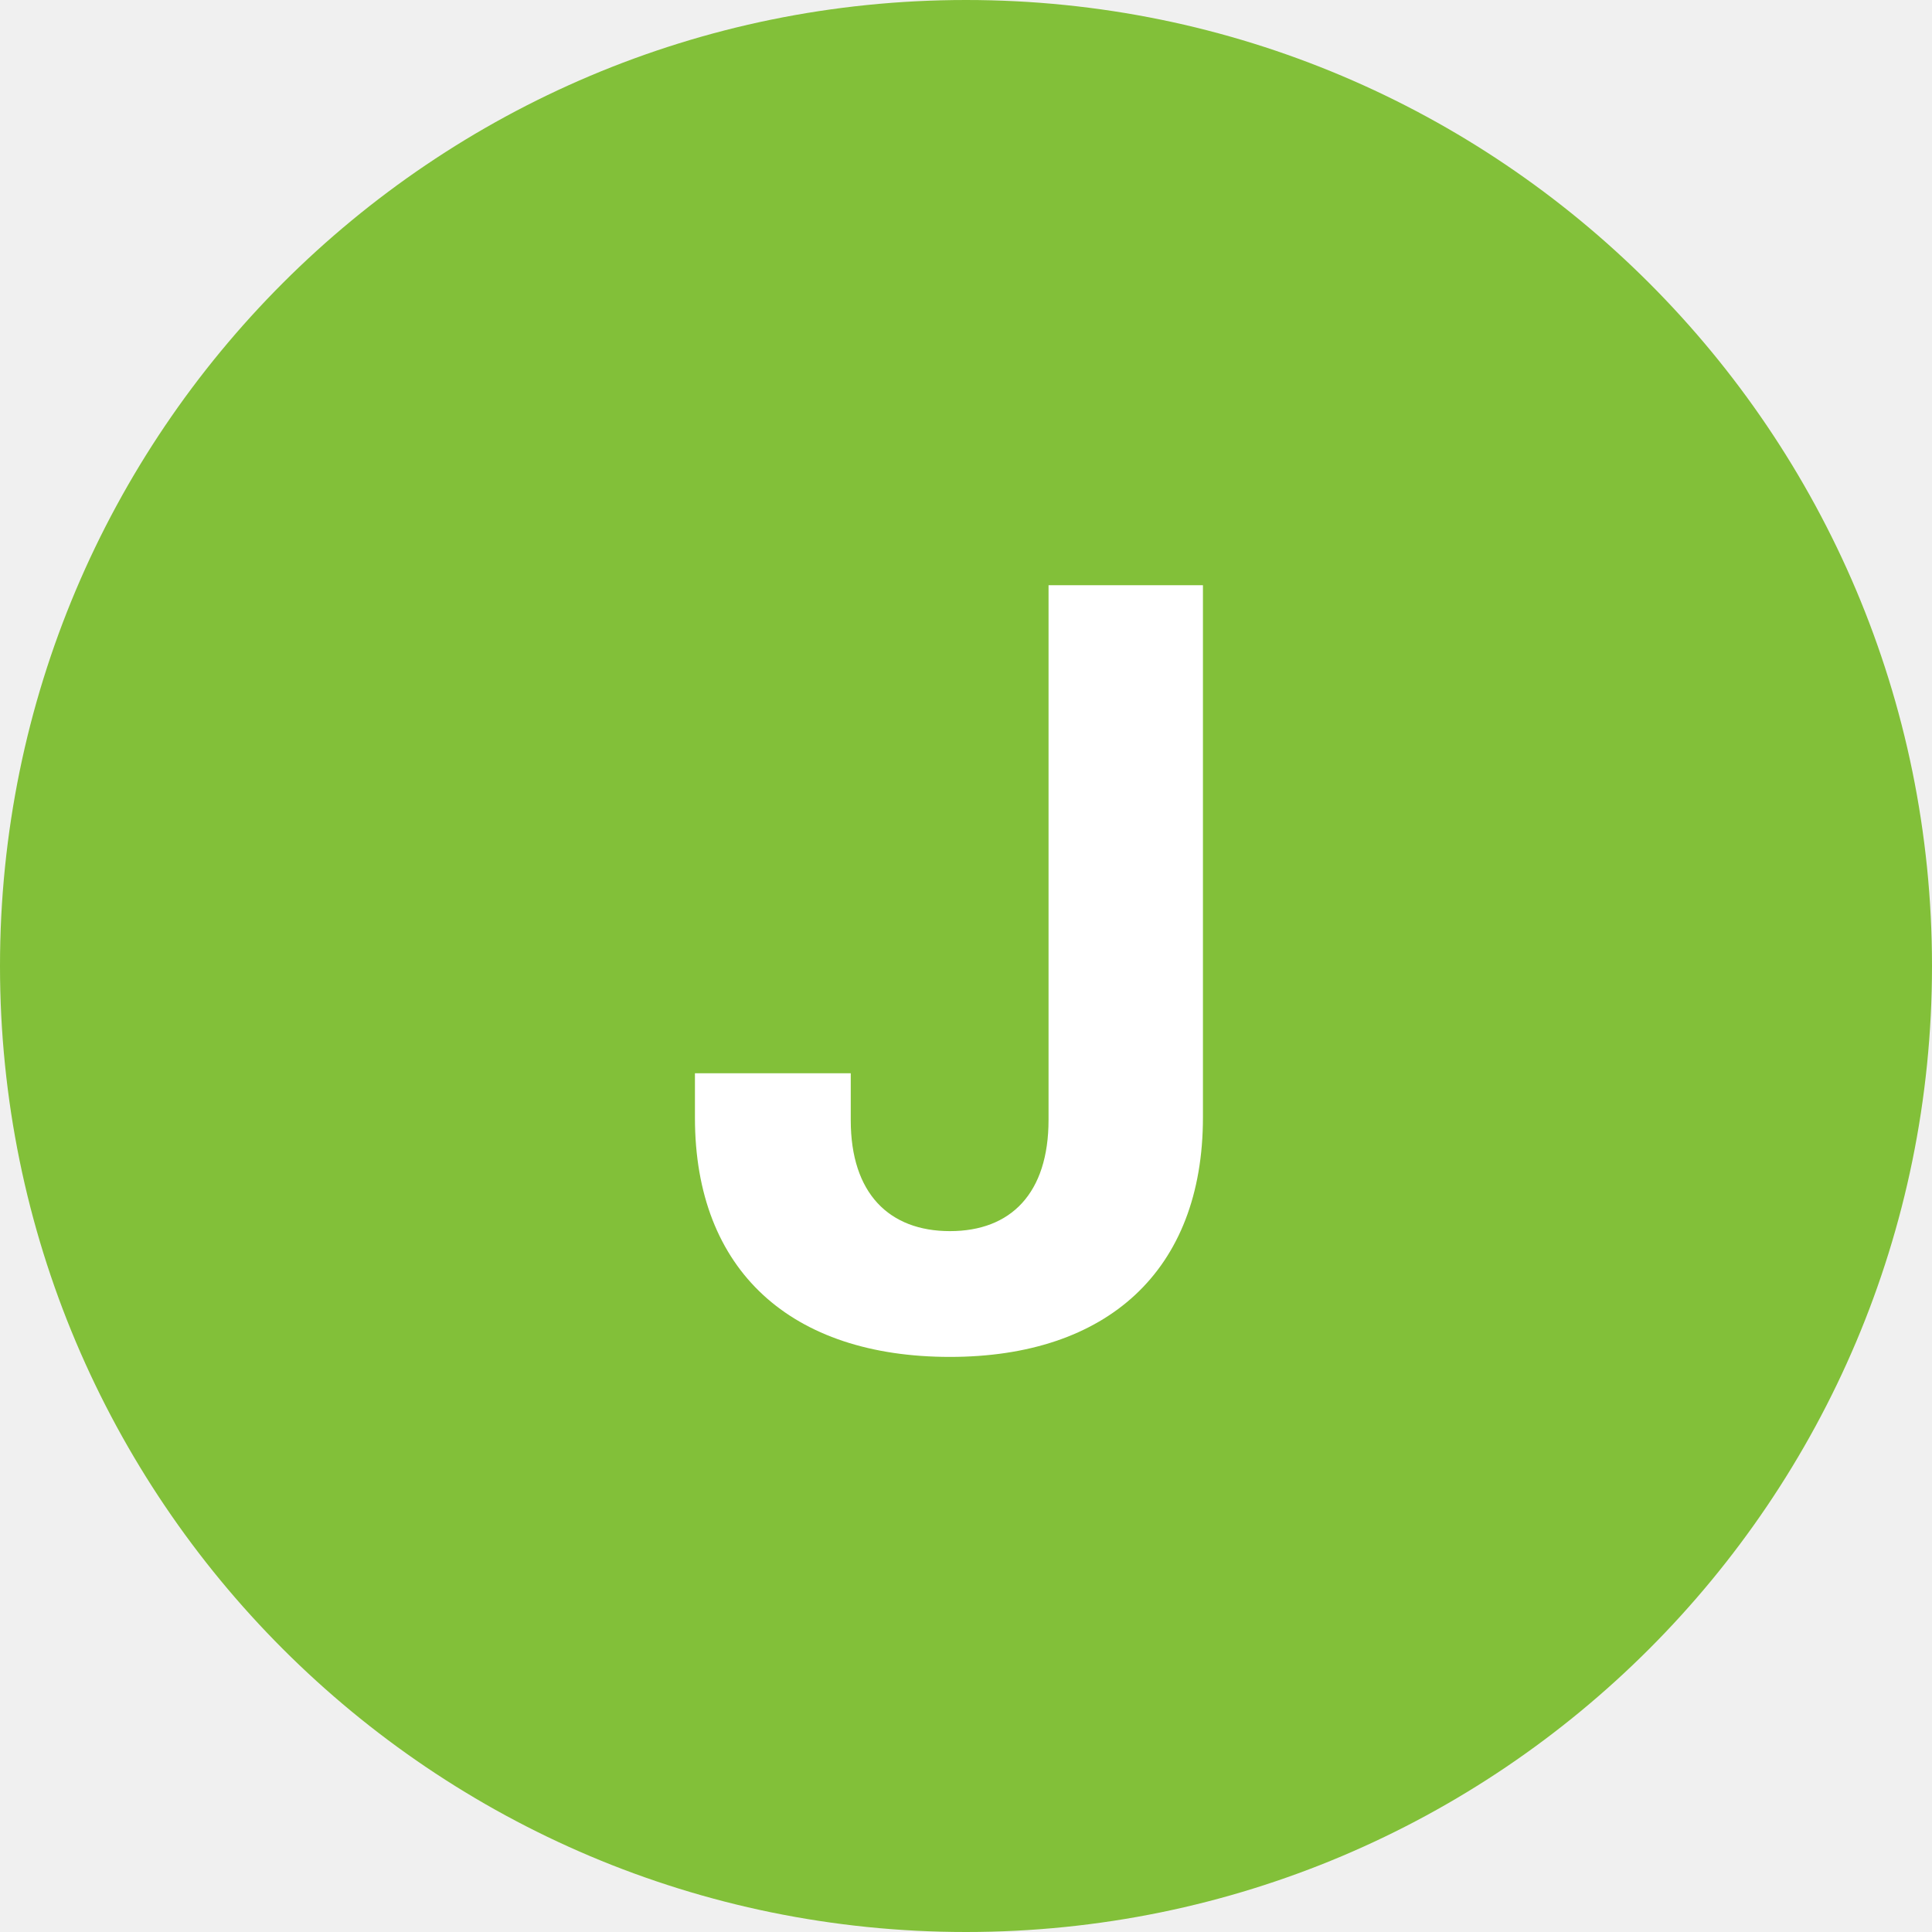
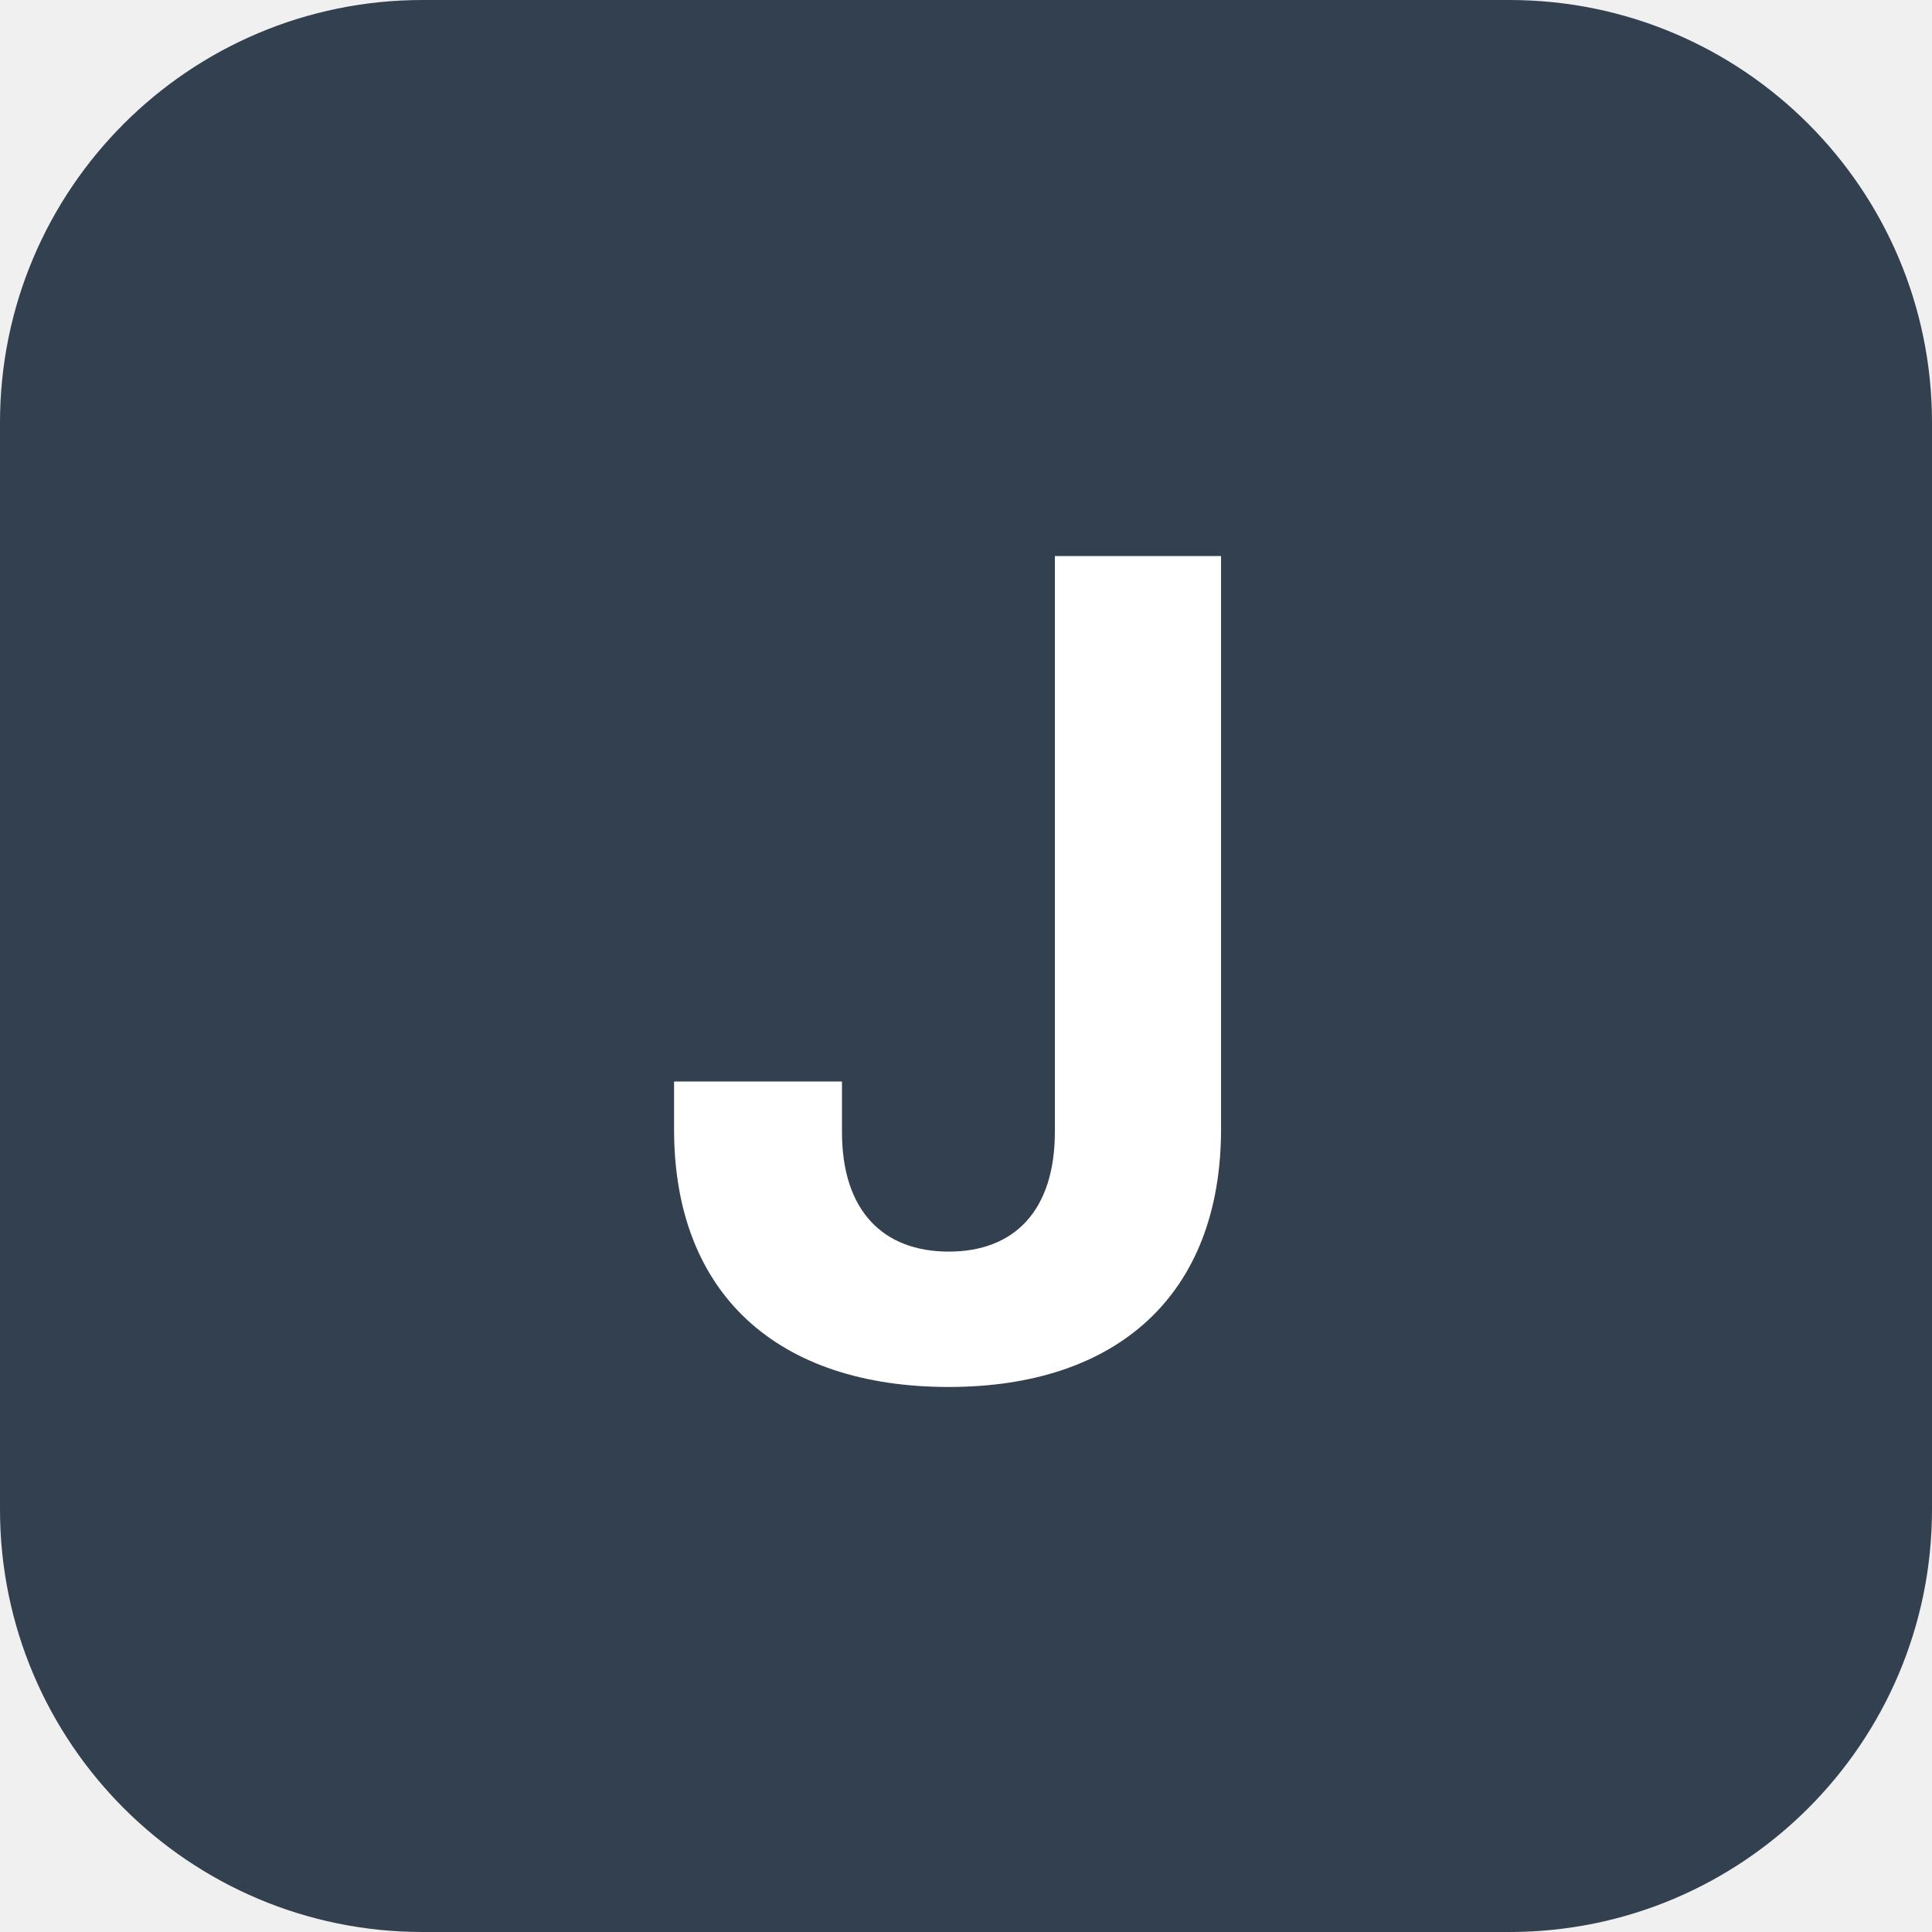
<svg xmlns="http://www.w3.org/2000/svg" viewBox="0 0 192 192" width="192" height="192">
-   <circle cx="96" cy="96" r="96" fill="#82c039" />
-   <text x="96" y="96" text-anchor="middle" dominant-baseline="central" font-family="-apple-system,BlinkMacSystemFont,'Hiragino Kaku Gothic ProN','Noto Sans JP',sans-serif" font-size="104" font-weight="700" fill="#ffffff">J</text>
+   <rect width="192" height="192" rx="42" fill="#33404f" />
+   <text x="96" y="96" text-anchor="middle" dominant-baseline="central" font-family="-apple-system,BlinkMacSystemFont,'Hiragino Kaku Gothic ProN','Noto Sans JP',sans-serif" font-size="112" font-weight="700" fill="#ffffff">J</text>
</svg>
